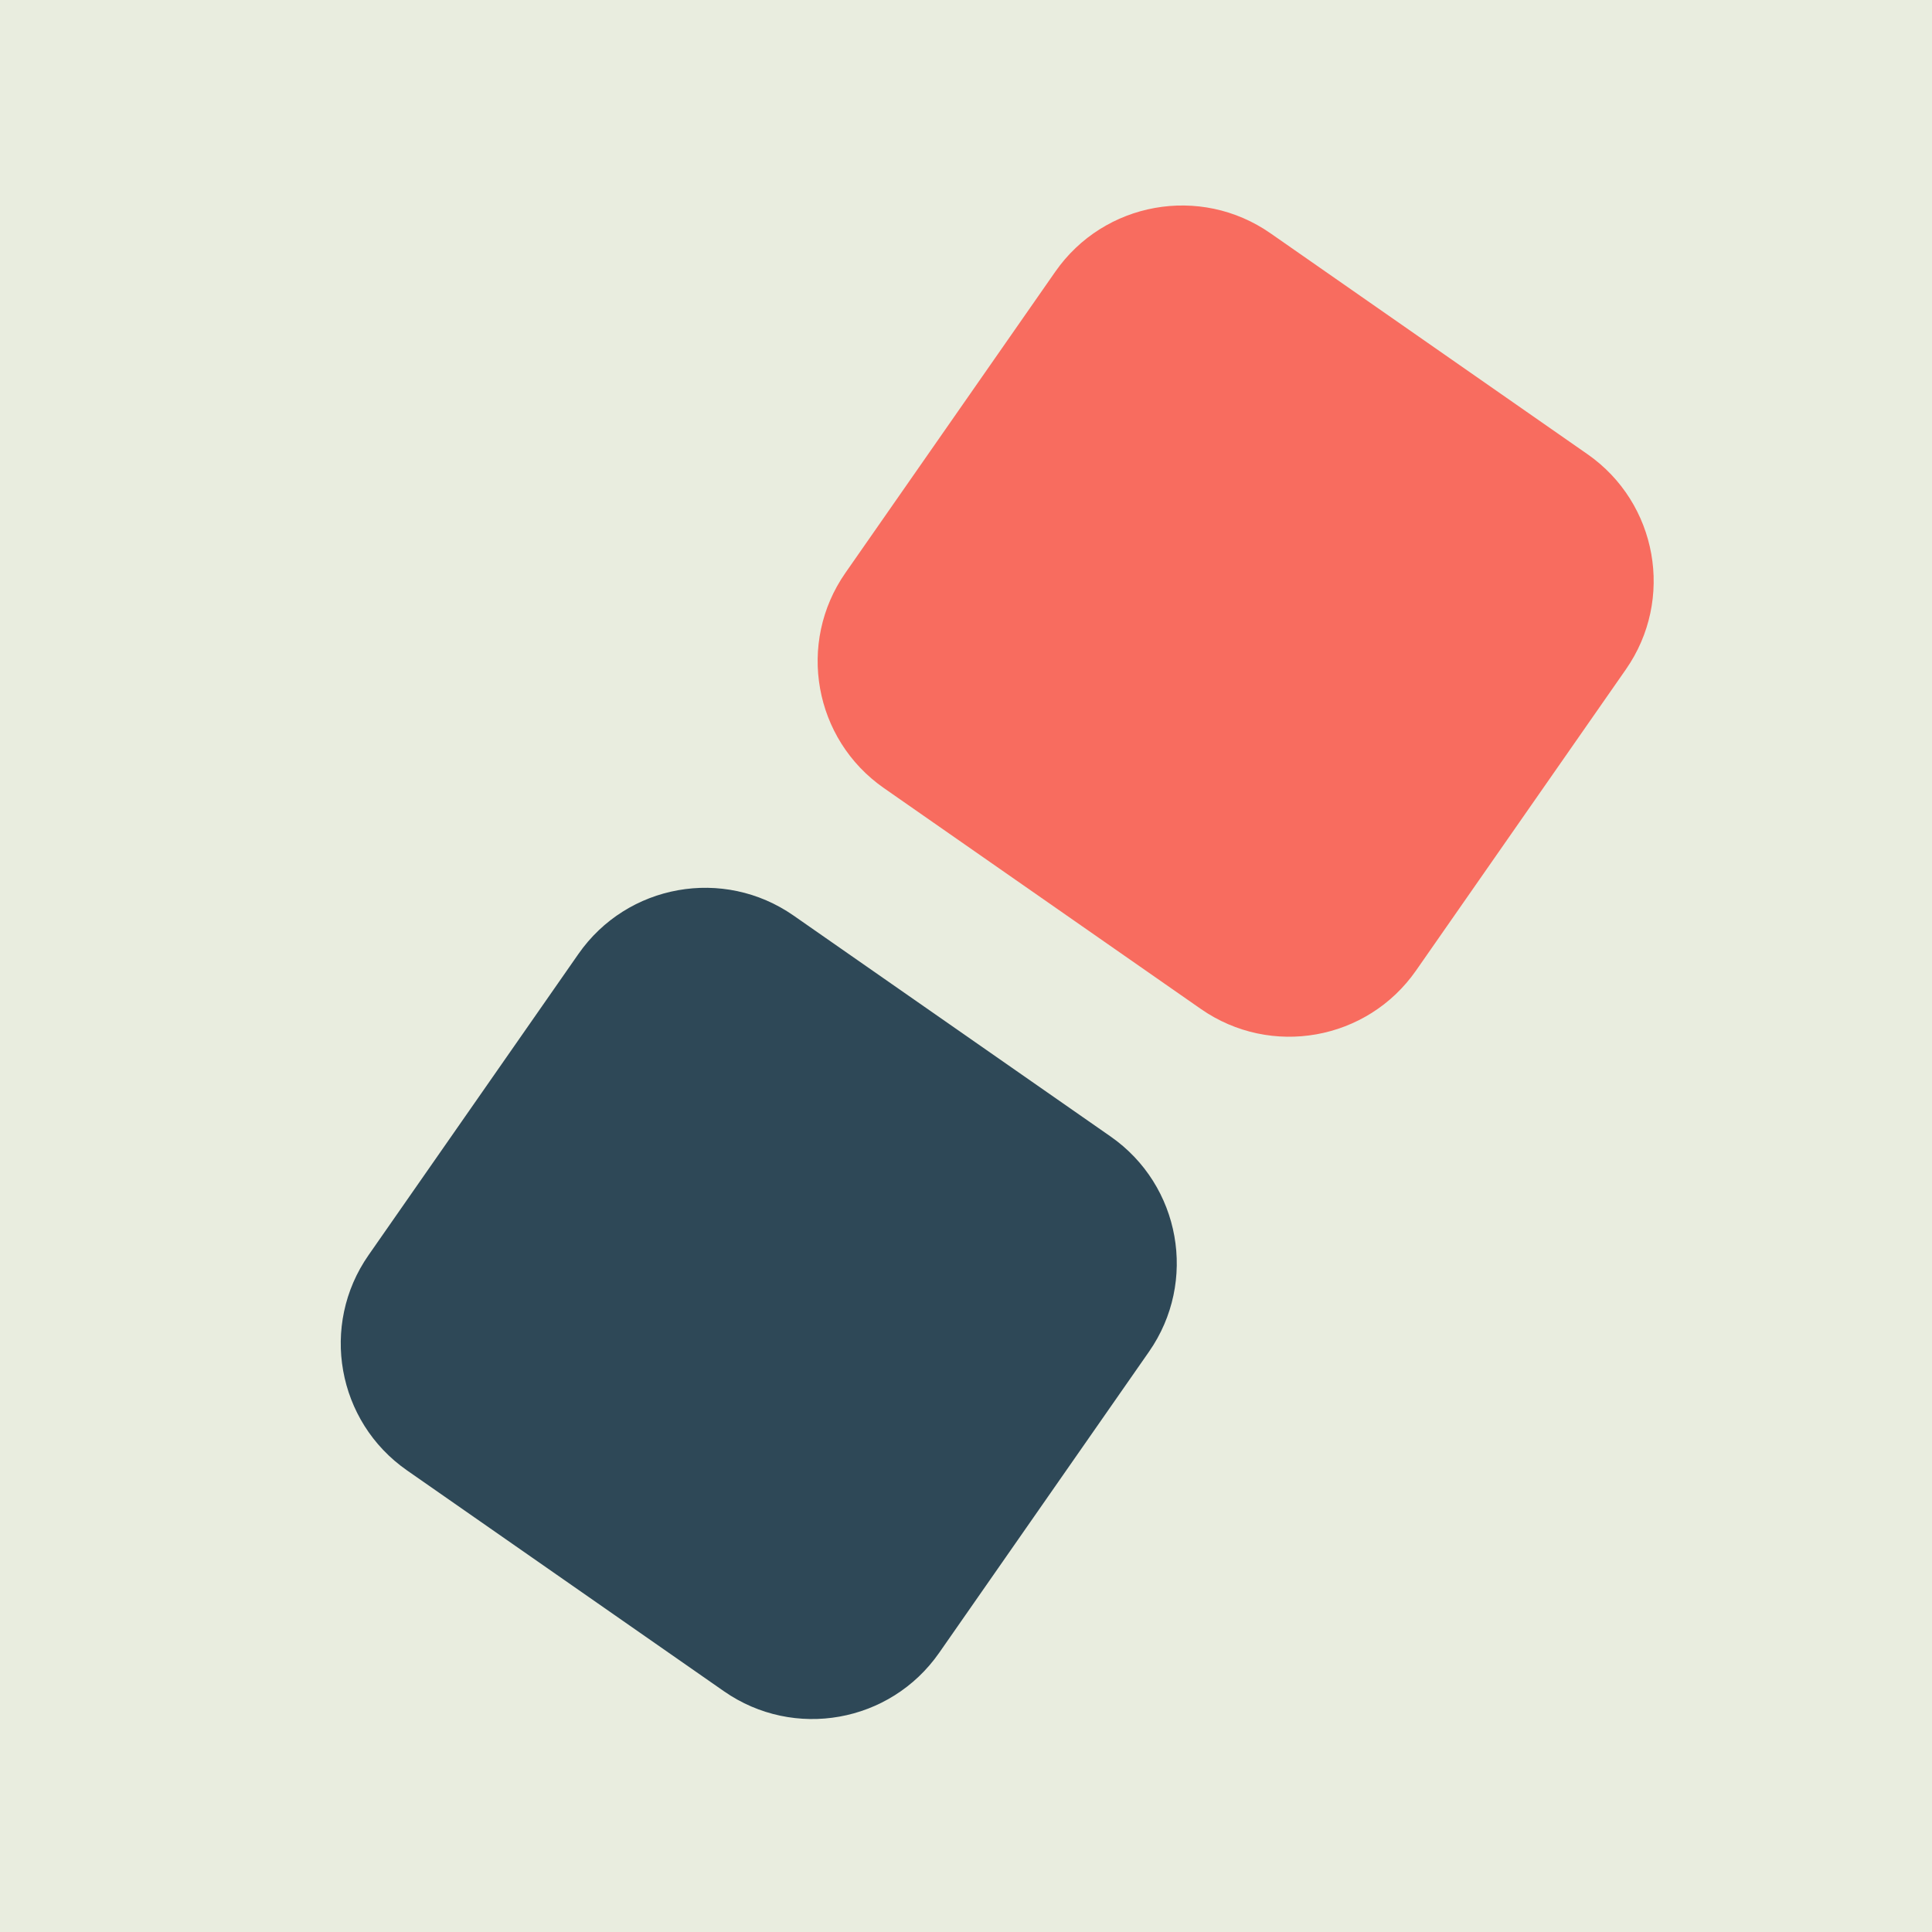
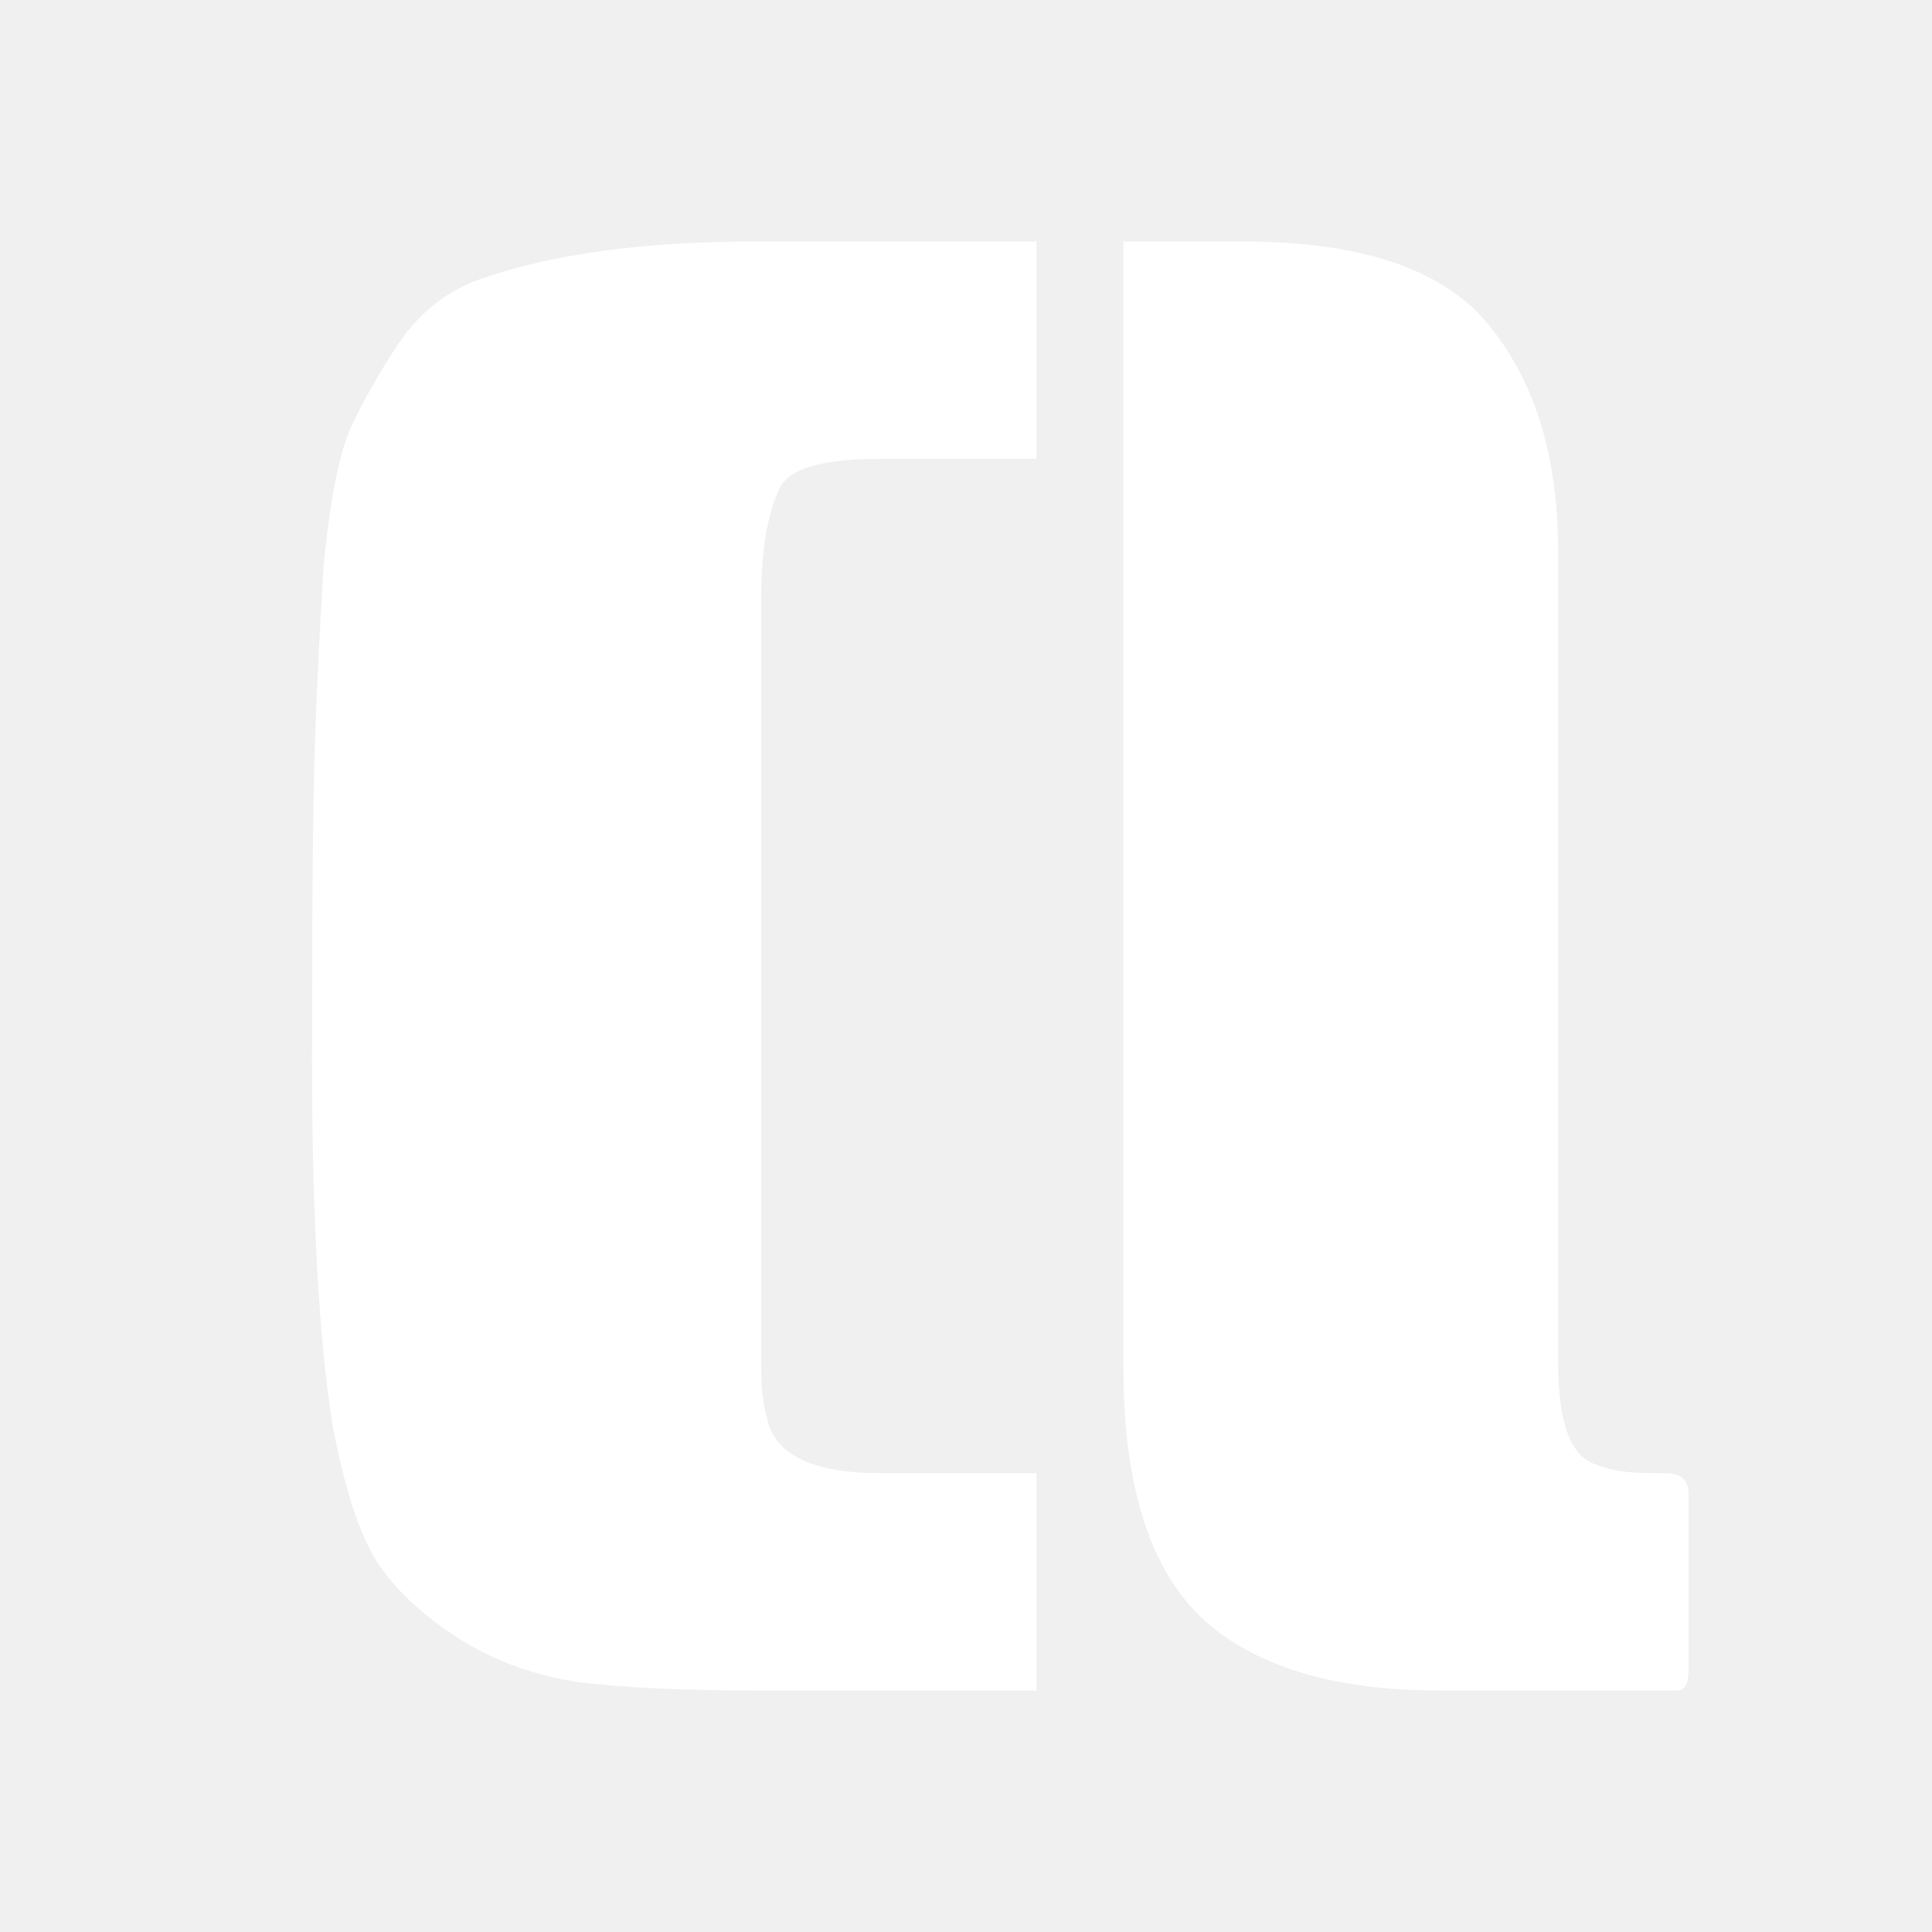
<svg xmlns="http://www.w3.org/2000/svg" width="200" height="200" viewBox="0 0 200 200" fill="none">
-   <rect width="200" height="200" fill="#E9EDDF" />
-   <rect x="69.023" y="85.632" width="72" height="70" rx="16" transform="rotate(34.872 69.0234 85.6318)" fill="#2E4857" />
-   <rect x="118.391" y="15" width="72" height="70" rx="16" transform="rotate(34.872 118.391 15)" fill="#F86C5F" />
+   <g clip-path="url(#clip0_171_130)">
+     <path d="M107.3 47.5H91.1C84.9 47.5 81.4 48.6 80.6 50.8C79.4 53.4 78.8 57.1 78.8 61.9V138.1C78.8 138.5 78.8 139.7 78.8 141.7C78.8 143.7 79 145.4 79.4 146.8C80.2 150.6 84.1 152.5 91.1 152.5H107.3V175H78.2C70.6 175 64.4 174.7 59.6 174.1C54.8 173.3 50.6 171.7 47 169.3C43.4 166.9 40.7 164.3 38.9 161.5C37.1 158.5 35.6 153.8 34.4 147.4C33 138.4 32.3 125.8 32.3 109.6C32.3 93.4 32.4 82.5 32.6 76.9C32.8 71.1 33.1 65 33.5 58.6C34.1 52.2 35 47.5 36.2 44.5C37.6 41.5 39.3 38.5 41.3 35.5C43.5 32.3 46.3 30.1 49.7 28.9C57.1 26.3 66.6 25 78.2 25H107.3V47.5ZM174.8 172.9C174.8 174.3 174.4 175 173.6 175H149C137.8 175 129.5 172.4 124.1 167.2C118.9 162 116.3 153.5 116.3 141.7V25H128.6C141.2 25 149.8 28 154.4 34C159 39.8 161.3 47.5 161.3 57.1V141.1C161.3 147.3 162.6 150.8 165.2 151.6C166.6 152.2 168.5 152.5 170.9 152.5H172.4C174 152.5 174.8 153.2 174.8 154.6V172.9Z" fill="white" />
+   </g>
+   <defs>
+     <clipPath id="clip0_171_130">
+       <rect width="200" height="200" fill="white" />
+     </clipPath>
+   </defs>
</svg>
